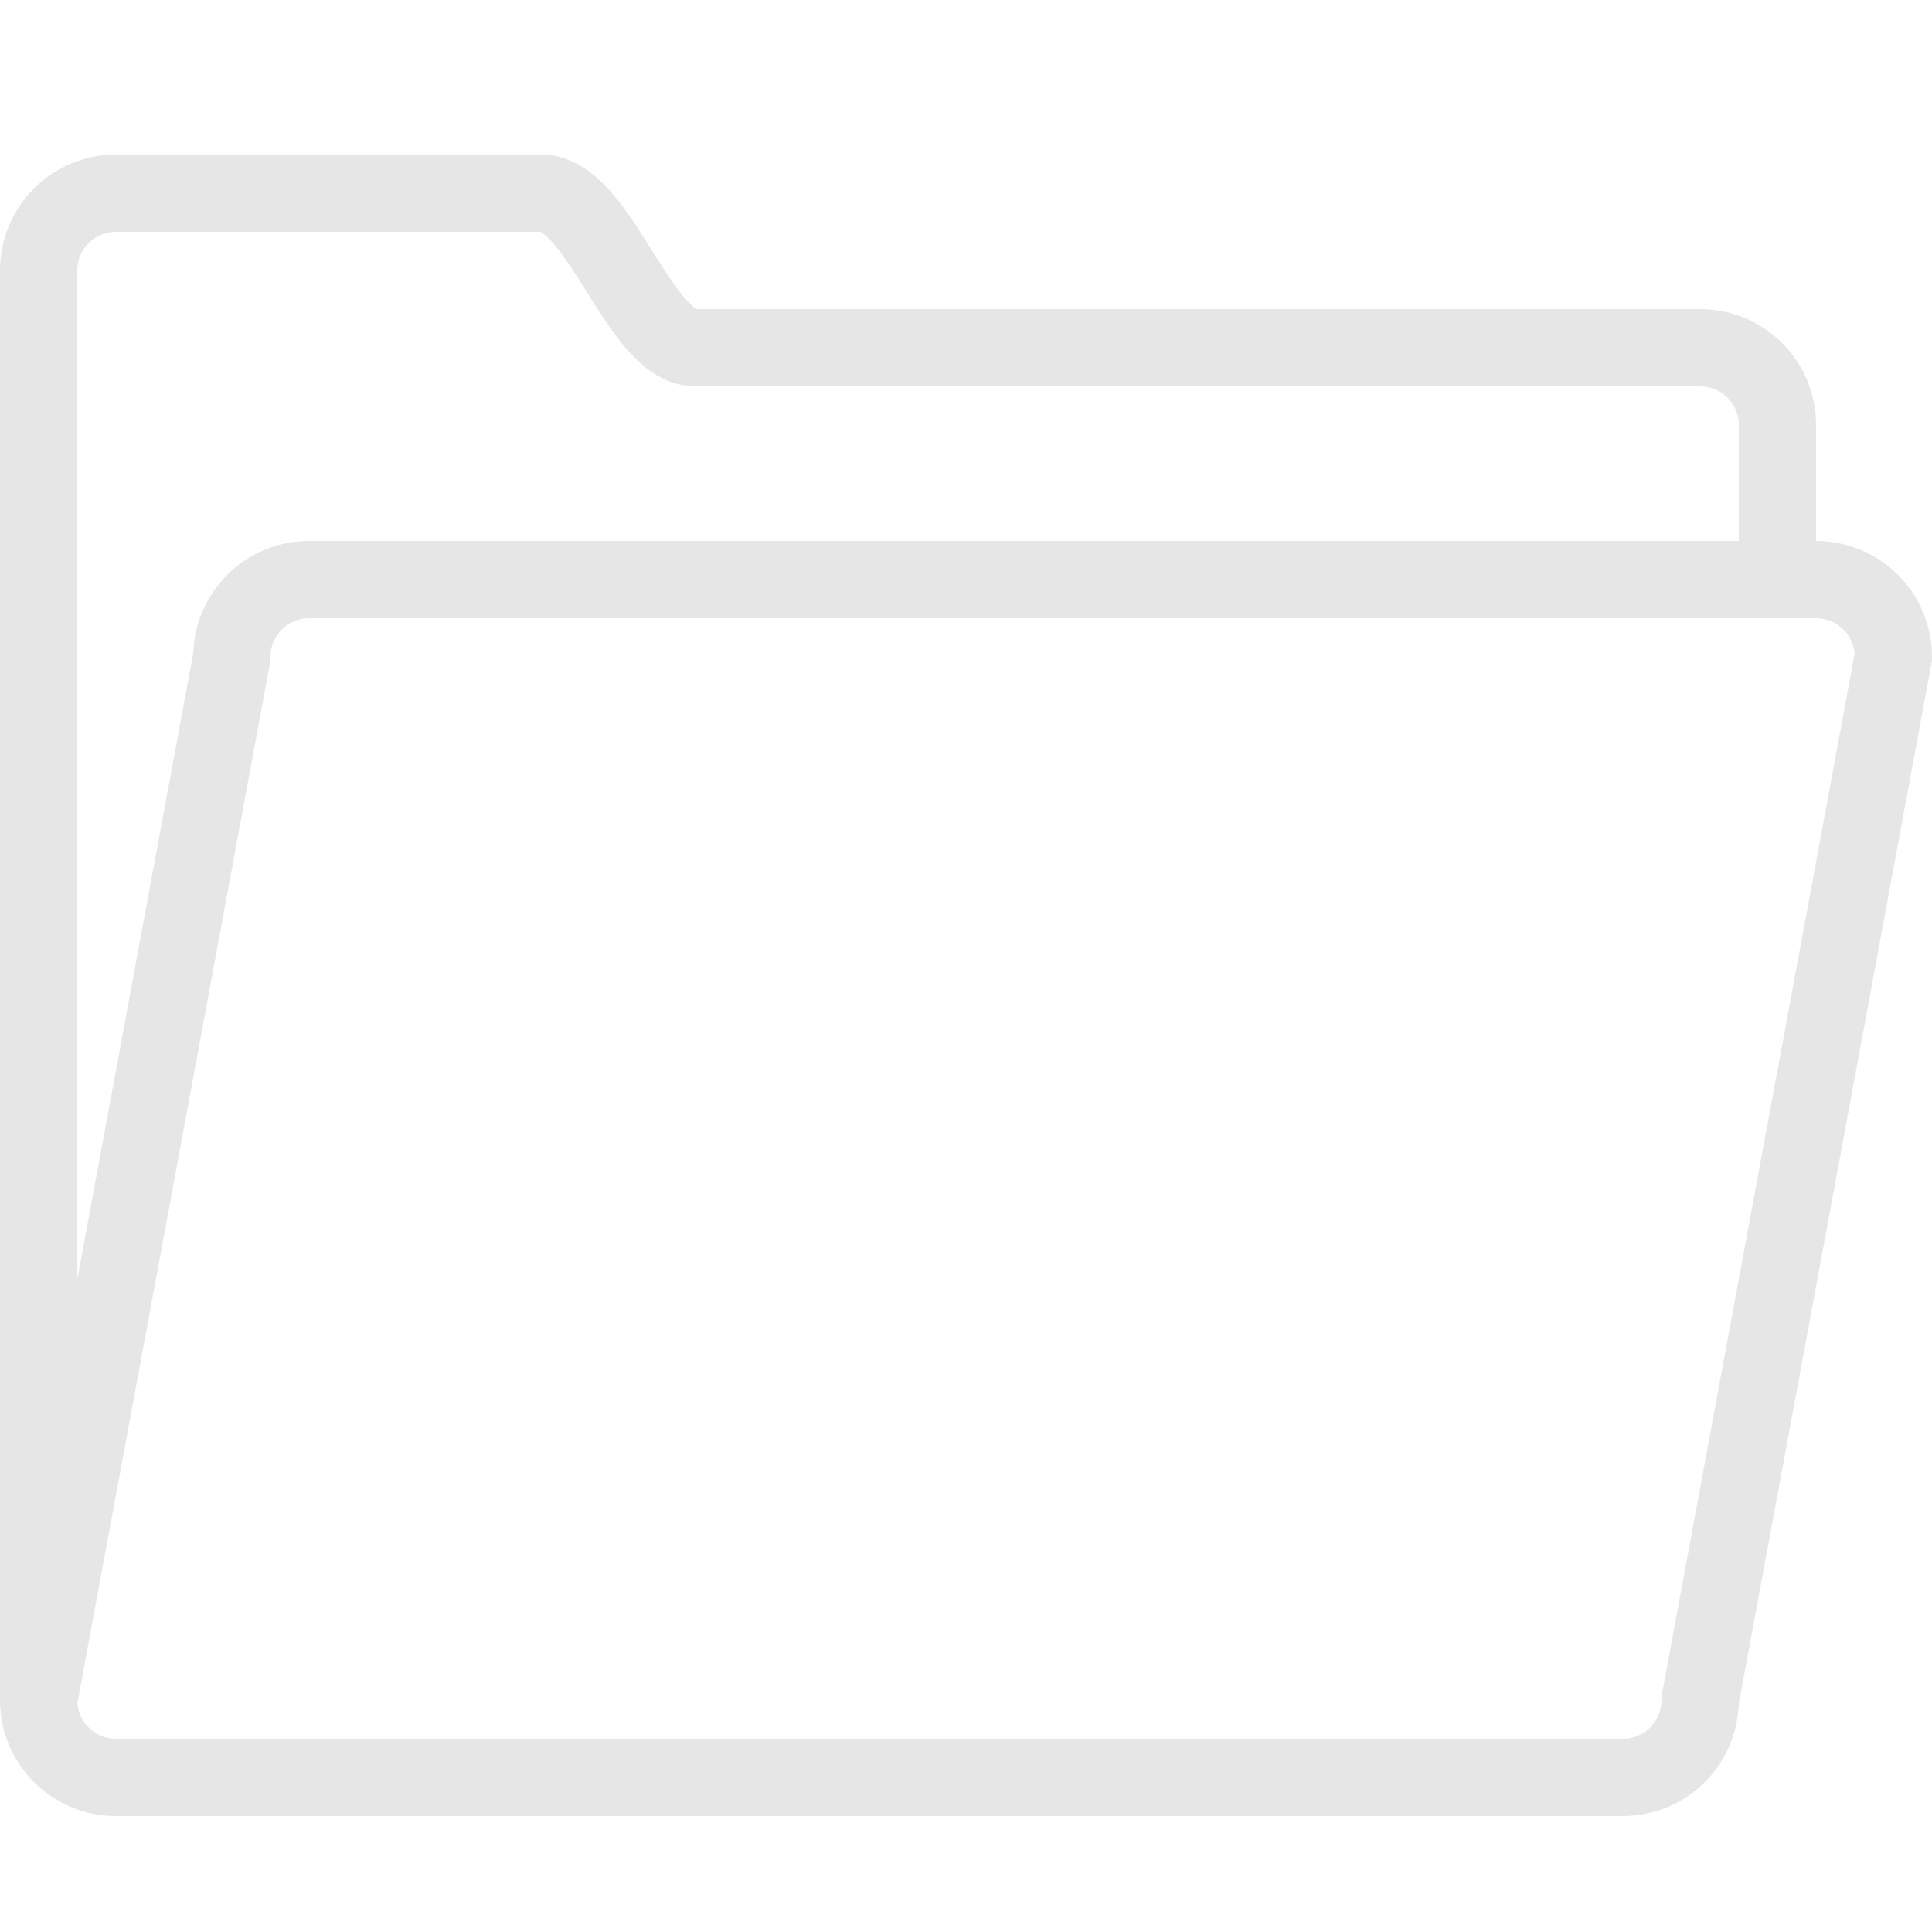
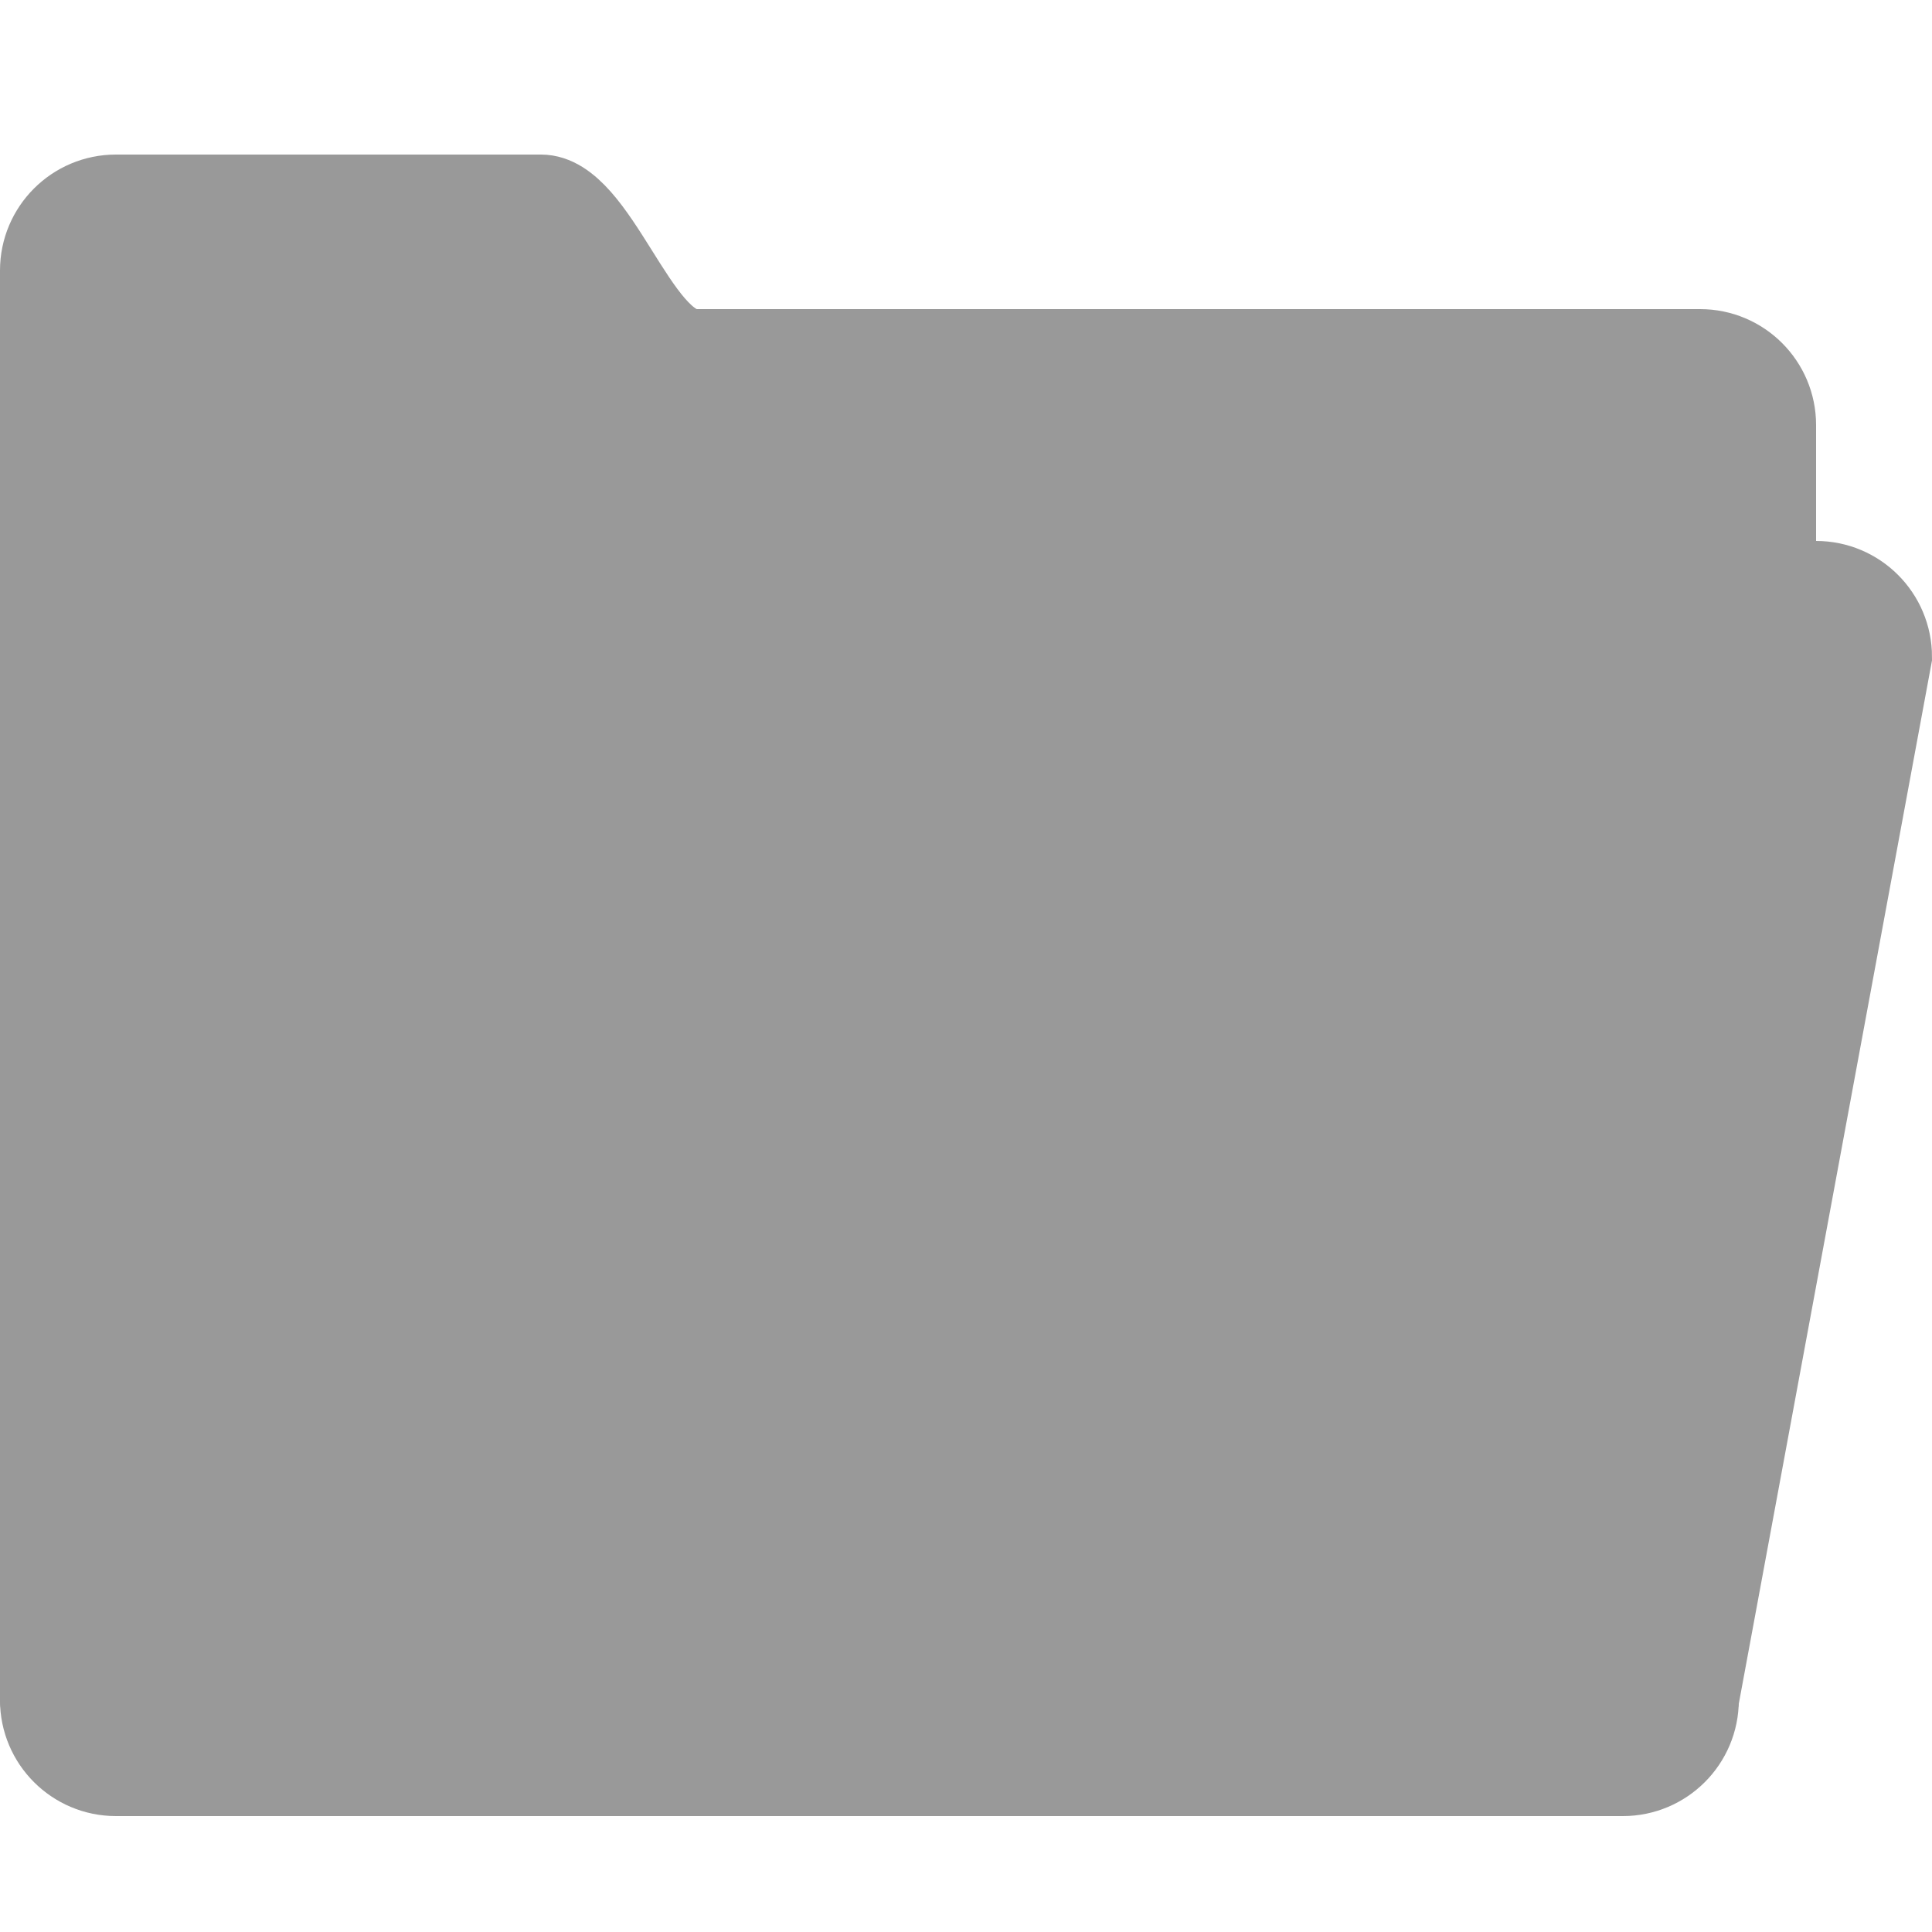
<svg xmlns="http://www.w3.org/2000/svg" enable-background="new 0 0 50 50" height="50px" id="Layer_1" version="1.1" viewBox="0 0 50 50" width="50px" xml:space="preserve">
  <defs id="defs11" />
-   <g id="g5583" style="fill:none;stroke:#e6e6e6;opacity:1;stroke-opacity:1">
-     <path style="fill:none;fill-opacity:1;stroke:#e6e6e6;stroke-opacity:1" id="path4" stroke-width="2" stroke-miterlimit="10" stroke-linecap="round" stroke="#000000" fill="none" d="M46,15v-4  c0-1.104-0.896-2-2-2c0,0-24.648,0-26,0c-1.469,0-2.484-4-4-4H3C1.896,5,1,5.896,1,7v4v29v4c0,1.104,0.896,2,2,2h39  c1.104,0,2-0.896,2-2" />
-     <path style="fill:none;fill-opacity:1;stroke:#e6e6e6;stroke-opacity:1" id="path6" stroke-width="2" stroke-miterlimit="10" stroke-linecap="round" stroke="#000000" fill="none" d="M1,44l5-27  c0-1.104,0.896-2,2-2h39c1.104,0,2,0.896,2,2l-5,27" />
+   <g id="g5583" style="fill:#999999;stroke:#999999;opacity:1;stroke-opacity:1;fill-opacity:1">
+     <path style="fill:#999999;fill-opacity:1;stroke:#999999;stroke-opacity:1" id="path4" stroke-width="2" stroke-miterlimit="10" stroke-linecap="round" stroke="#000000" fill="none" d="M46,15v-4  c0-1.104-0.896-2-2-2c0,0-24.648,0-26,0c-1.469,0-2.484-4-4-4H3C1.896,5,1,5.896,1,7v4v29v4c0,1.104,0.896,2,2,2h39  c1.104,0,2-0.896,2-2" />
+     <path style="fill:#999999;fill-opacity:1;stroke:#999999;stroke-opacity:1" id="path6" stroke-width="2" stroke-miterlimit="10" stroke-linecap="round" stroke="#000000" fill="none" d="M1,44l5-27  c0-1.104,0.896-2,2-2h39c1.104,0,2,0.896,2,2l-5,27" />
  </g>
</svg>
